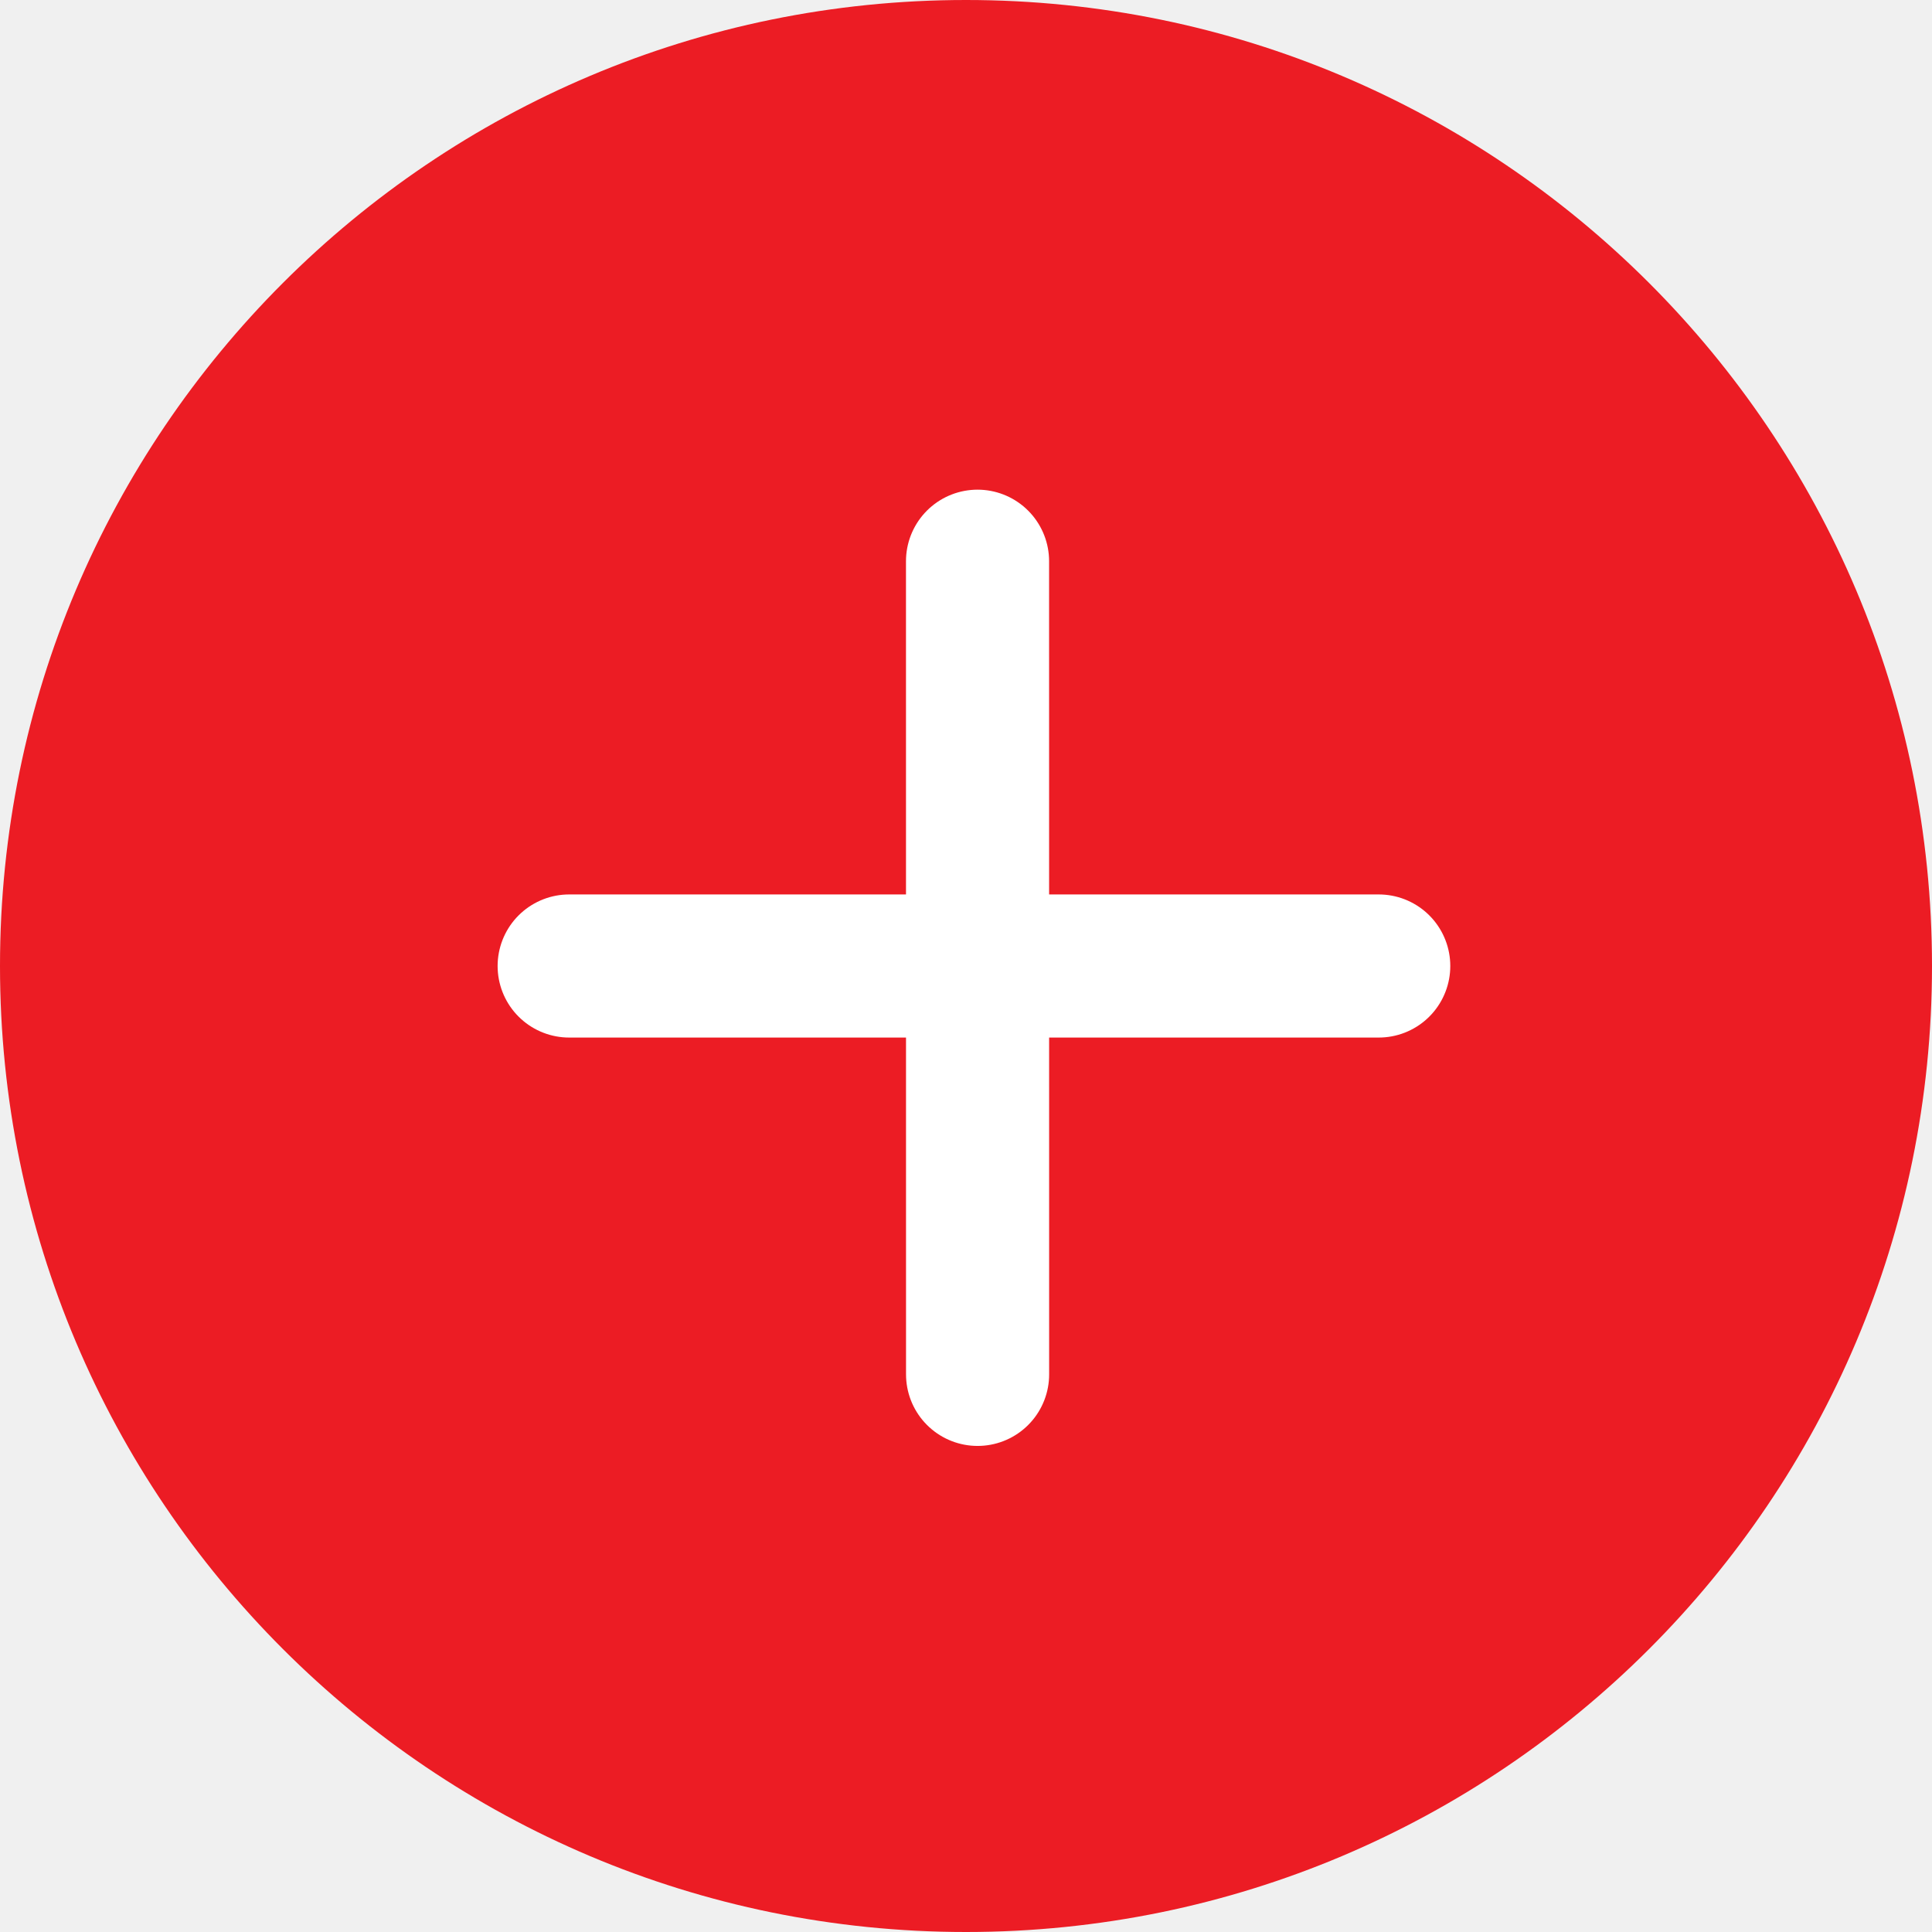
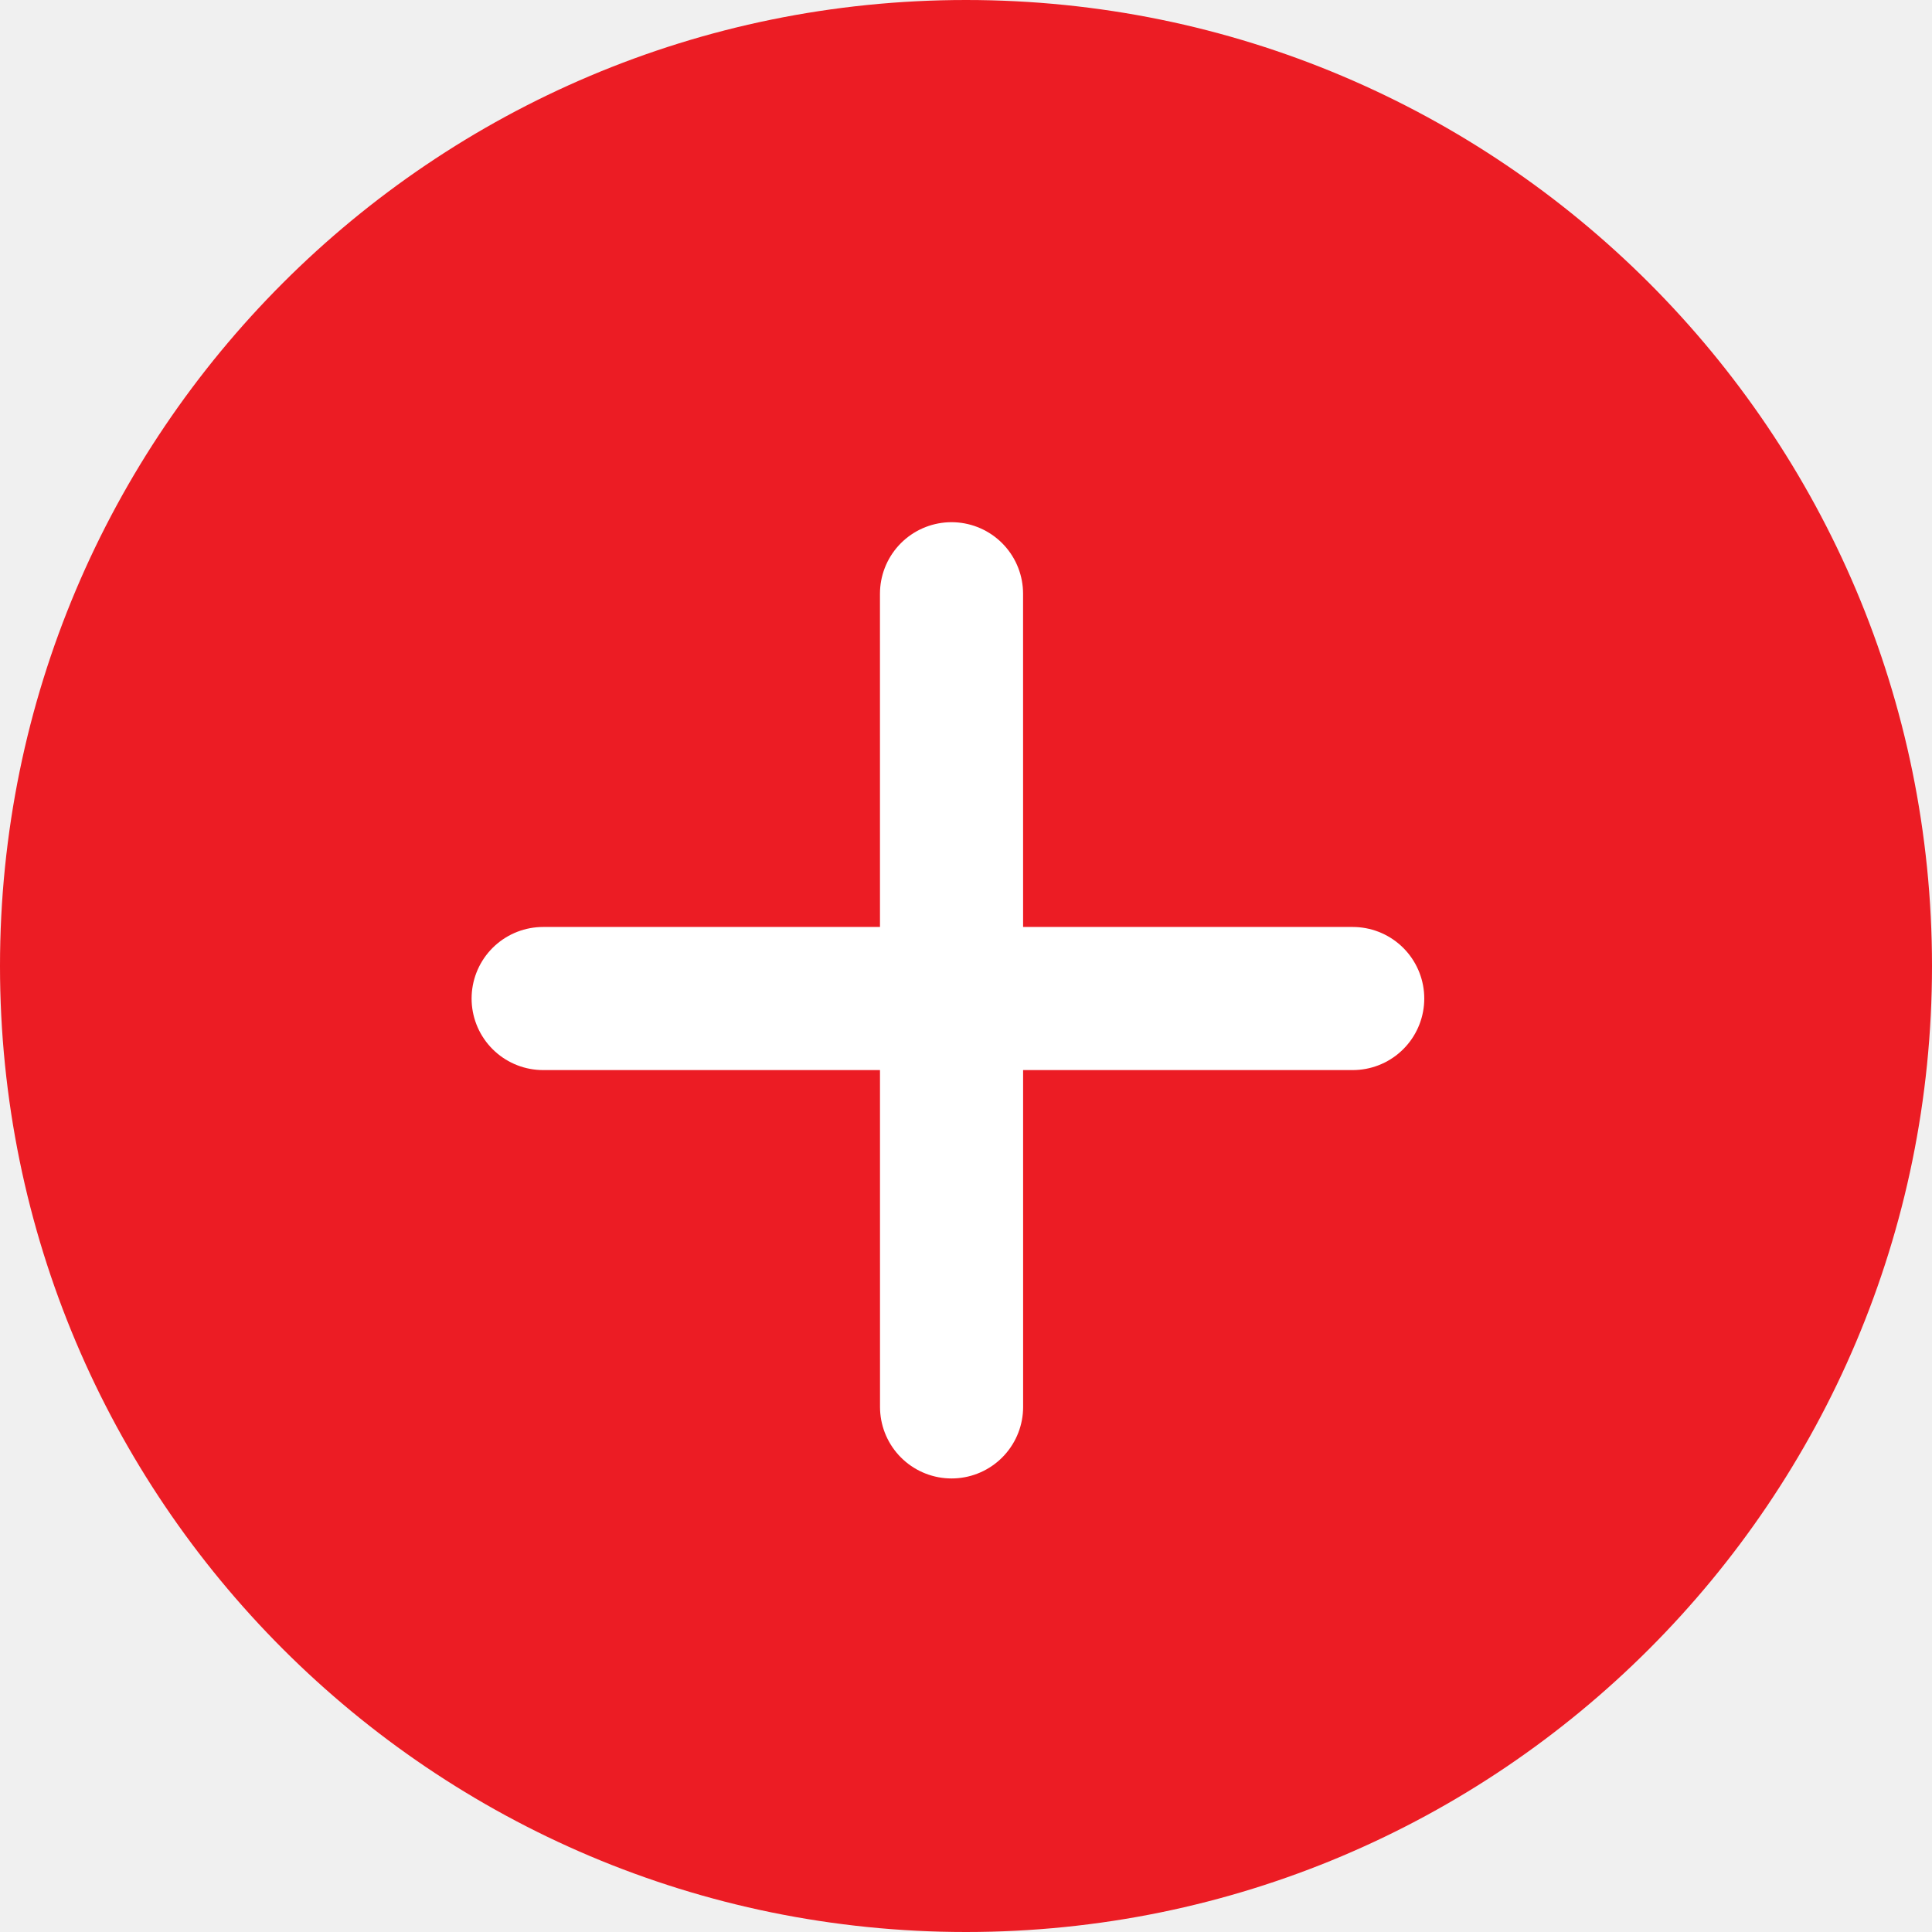
<svg xmlns="http://www.w3.org/2000/svg" width="27px" height="27px" viewBox="0 0 27 27" version="1.1">
  <defs />
  <g id="Rev-4" stroke="none" stroke-width="1" fill="none" fill-rule="evenodd">
    <g id="Add-Filter" transform="translate(-287, -66)">
      <g id="Group-18" transform="translate(287, 66)">
        <circle id="Oval" fill="#EC1C24" cx="13.5" cy="13.5" r="13.5" />
-         <g id="Group-3" transform="translate(7.363636, 6.545455)" stroke="#FFFFFF" stroke-width="2" stroke-linecap="round">
+         <g id="Group-3" transform="translate(7.0, 7)" stroke="#FFFFFF" stroke-width="2" stroke-linecap="round">
          <path d="M2.101,2.601 L10.101,10.601" id="Line" transform="translate(6.600992, 6.600992) rotate(-45) translate(-6.600992, -6.600992) " />
          <path d="M2.455,10.526 L10.49,2.49" id="Line" transform="translate(6.954545, 6.954545) rotate(-45) translate(-6.954545, -6.954545) " />
        </g>
      </g>
    </g>
  </g>
</svg>
